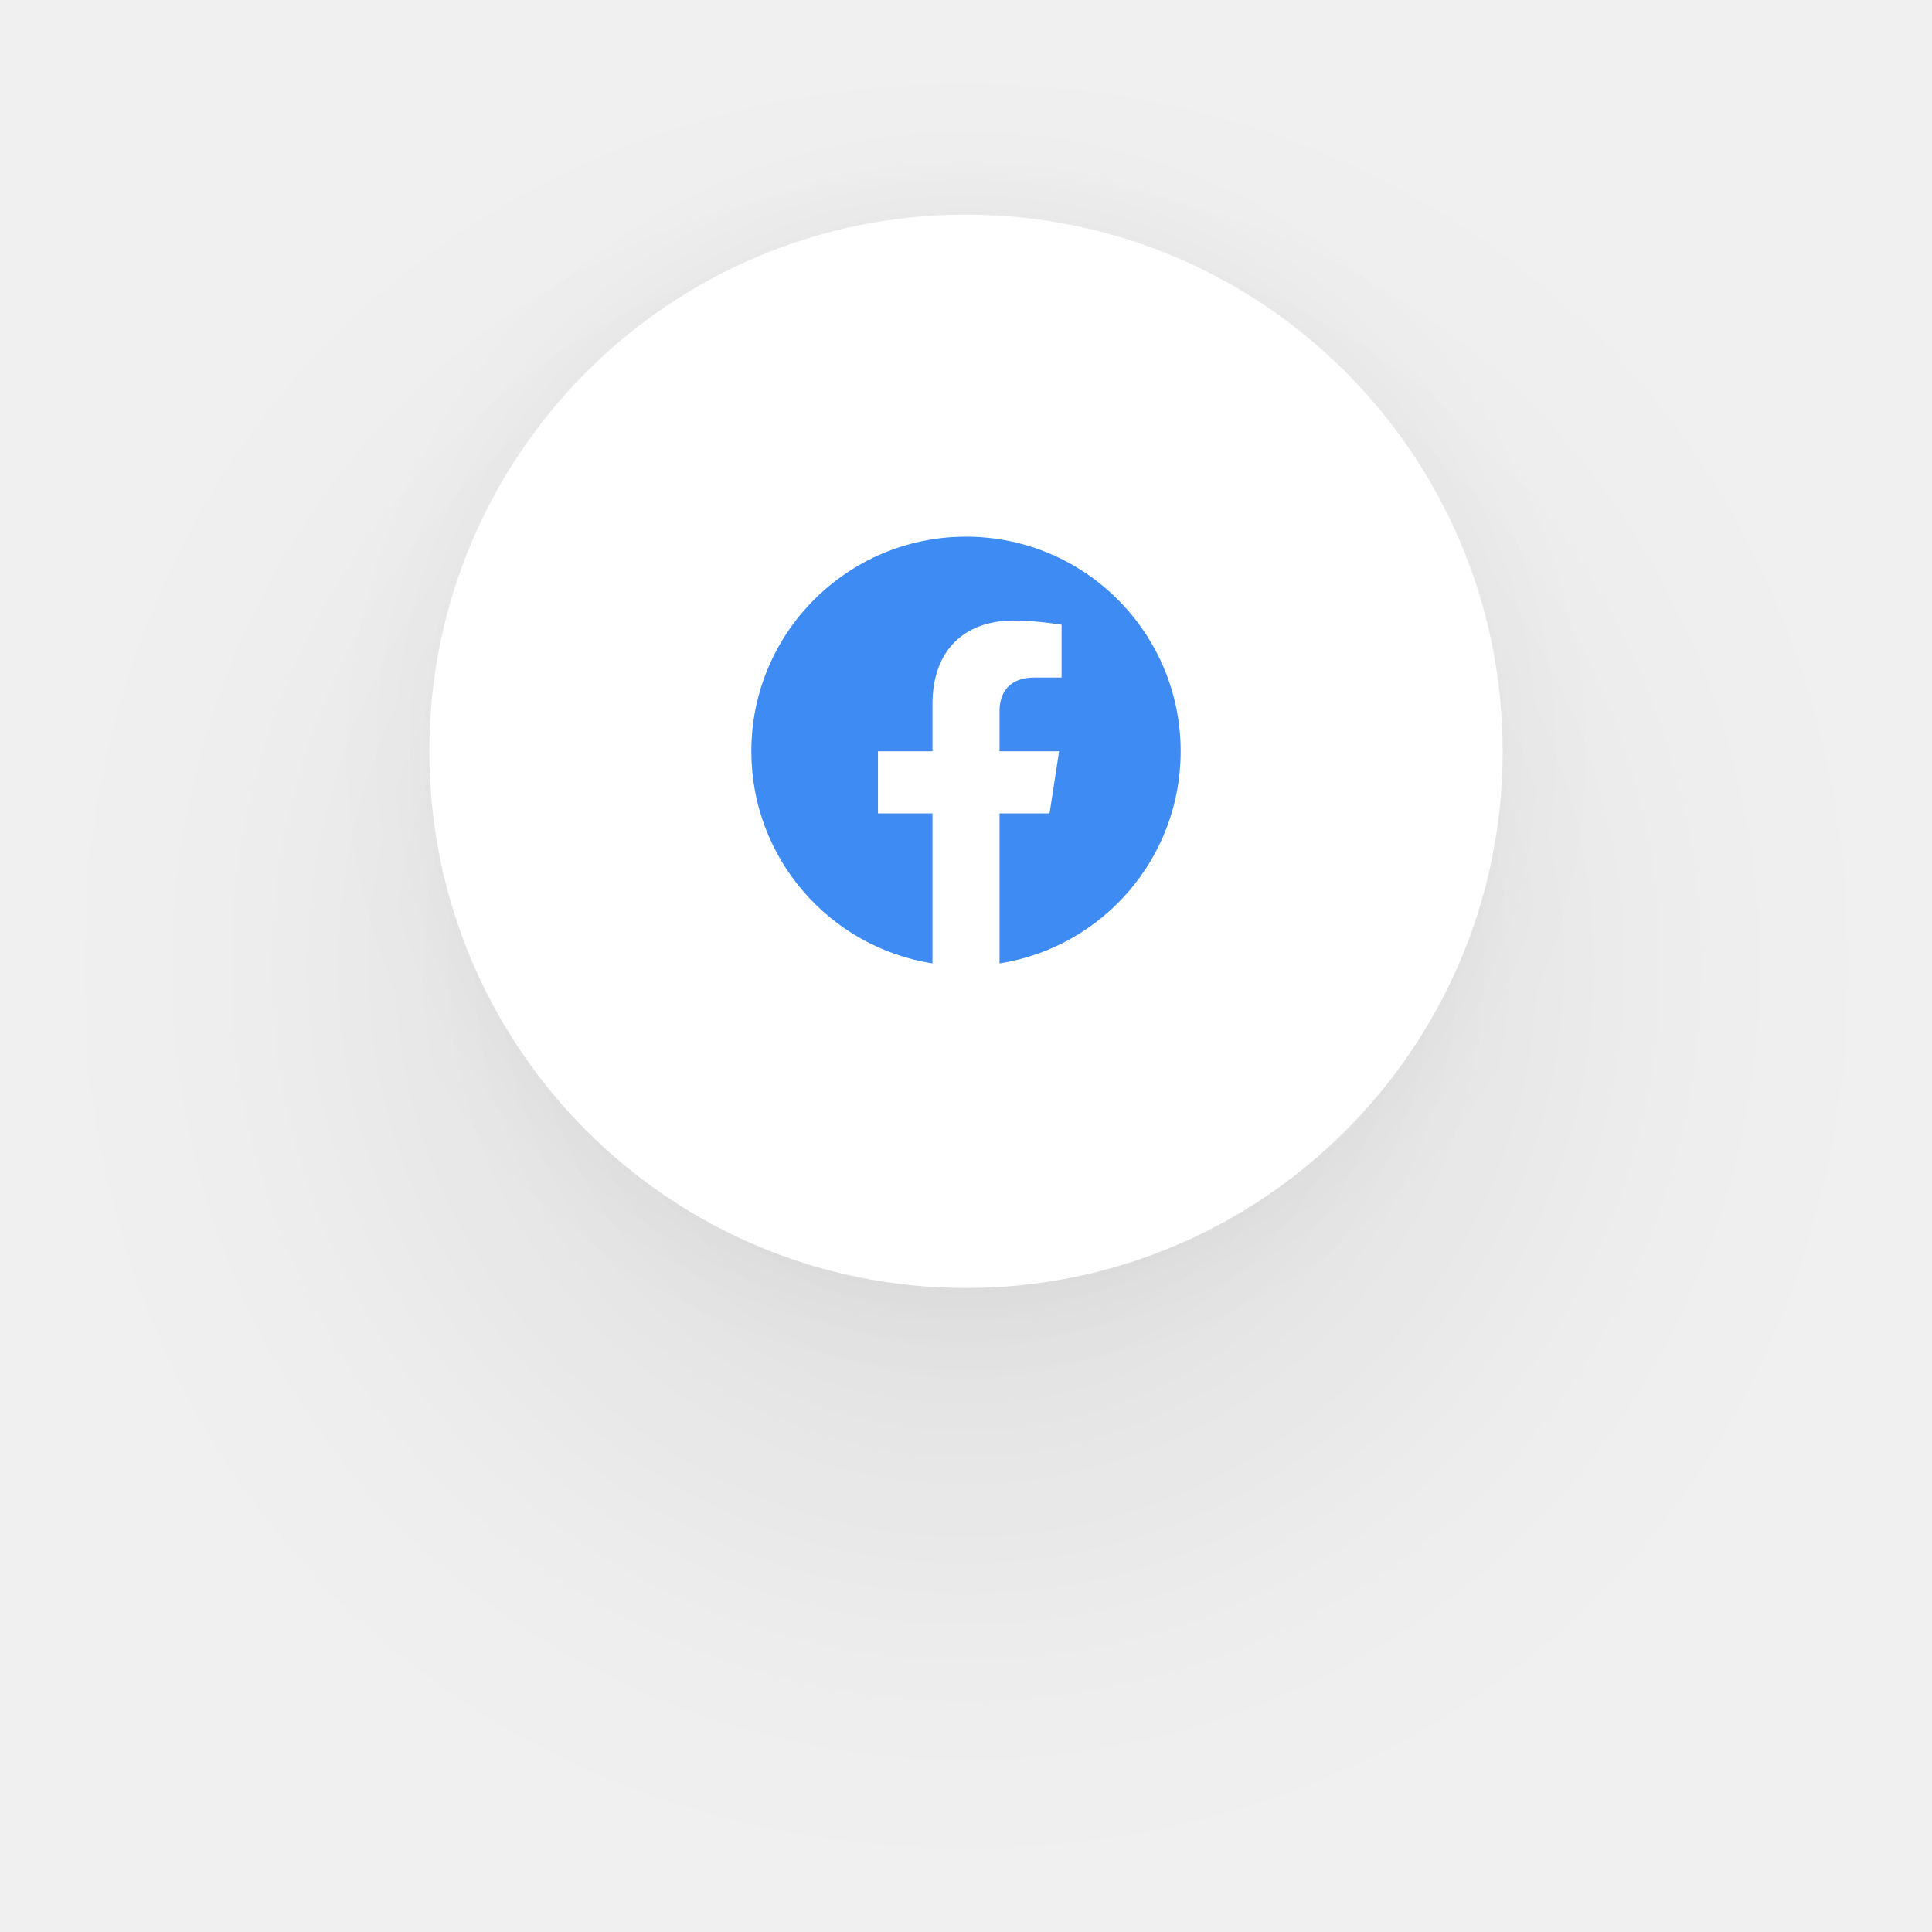
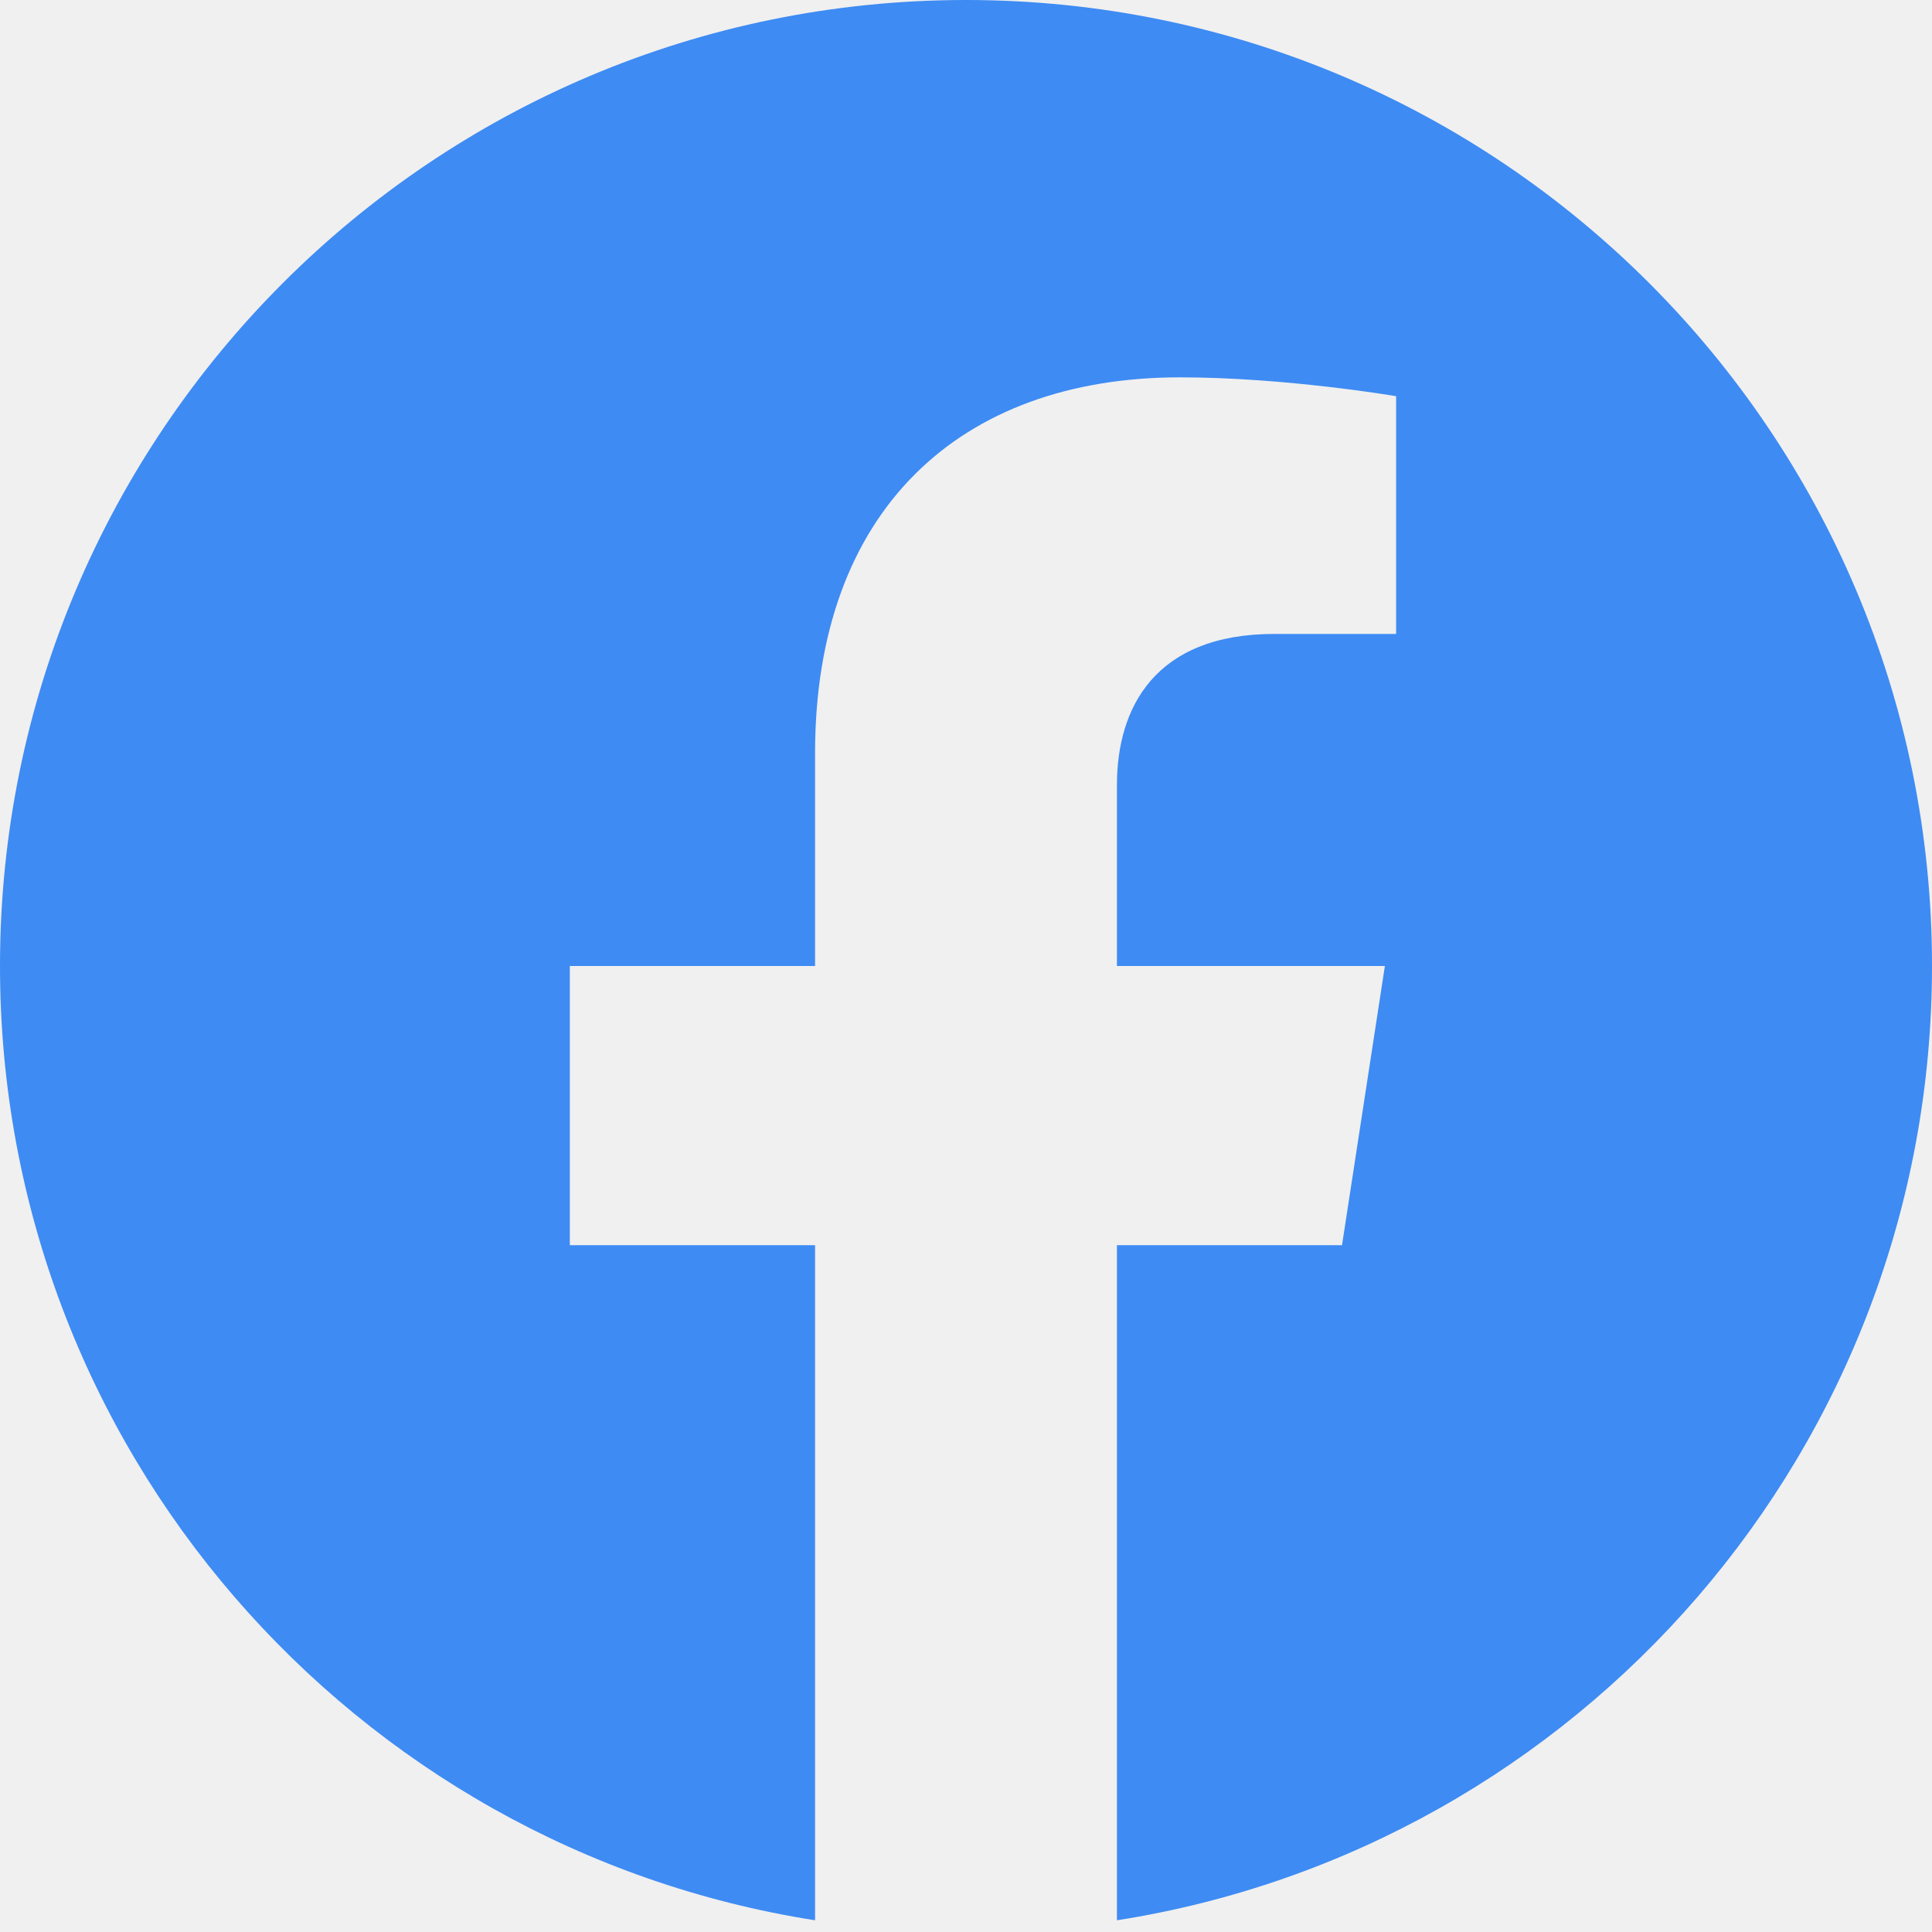
- <svg xmlns="http://www.w3.org/2000/svg" width="72" height="72" viewBox="0 0 72 72" fill="none">
-   <g filter="url(#filter0_dd_76_3978)">
-     <circle cx="36" cy="28" r="20" fill="white" />
-   </g>
-   <g clip-path="url(#clip0_76_3978)">
-     <path d="M44 28C44 23.582 40.418 20 36 20C31.582 20 28 23.582 28 28C28 31.993 30.925 35.303 34.75 35.903V30.312H32.719V28H34.75V26.238C34.75 24.233 35.944 23.125 37.772 23.125C38.647 23.125 39.562 23.281 39.562 23.281V25.25H38.554C37.56 25.25 37.25 25.867 37.25 26.5V28H39.469L39.114 30.312H37.25V35.903C41.075 35.303 44 31.993 44 28Z" fill="#3E8BF3" />
-   </g>
-   <defs>
-     <filter id="filter0_dd_76_3978" x="0" y="0" width="72" height="72" filterUnits="userSpaceOnUse" color-interpolation-filters="sRGB">
-       <feFlood flood-opacity="0" result="BackgroundImageFix" />
-       <feColorMatrix in="SourceAlpha" type="matrix" values="0 0 0 0 0 0 0 0 0 0 0 0 0 0 0 0 0 0 127 0" result="hardAlpha" />
-       <feOffset dy="8" />
-       <feGaussianBlur stdDeviation="8" />
-       <feColorMatrix type="matrix" values="0 0 0 0 0 0 0 0 0 0 0 0 0 0 0 0 0 0 0.08 0" />
-       <feBlend mode="normal" in2="BackgroundImageFix" result="effect1_dropShadow_76_3978" />
-       <feColorMatrix in="SourceAlpha" type="matrix" values="0 0 0 0 0 0 0 0 0 0 0 0 0 0 0 0 0 0 127 0" result="hardAlpha" />
-       <feOffset />
-       <feGaussianBlur stdDeviation="2" />
-       <feColorMatrix type="matrix" values="0 0 0 0 0 0 0 0 0 0 0 0 0 0 0 0 0 0 0.04 0" />
-       <feBlend mode="normal" in2="effect1_dropShadow_76_3978" result="effect2_dropShadow_76_3978" />
-       <feBlend mode="normal" in="SourceGraphic" in2="effect2_dropShadow_76_3978" result="shape" />
-     </filter>
-     <clipPath id="clip0_76_3978">
-       <rect width="16" height="16" fill="white" transform="translate(28 20)" />
-     </clipPath>
-   </defs>
+ <svg xmlns="http://www.w3.org/2000/svg" width="16" height="16" viewBox="0 0 16 16" fill="none">
+   <path d="M16 8C16 3.582 12.418 0 8 0C3.582 0 0 3.582 0 8C0 11.993 2.925 15.303 6.75 15.903V10.312H4.719V8H6.75V6.237C6.75 4.232 7.944 3.125 9.772 3.125C10.647 3.125 11.562 3.281 11.562 3.281V5.25H10.554C9.56 5.25 9.25 5.867 9.25 6.5V8H11.469L11.114 10.312H9.25V15.903C13.075 15.303 16 11.993 16 8Z" fill="#3E8BF3" />
</svg>
